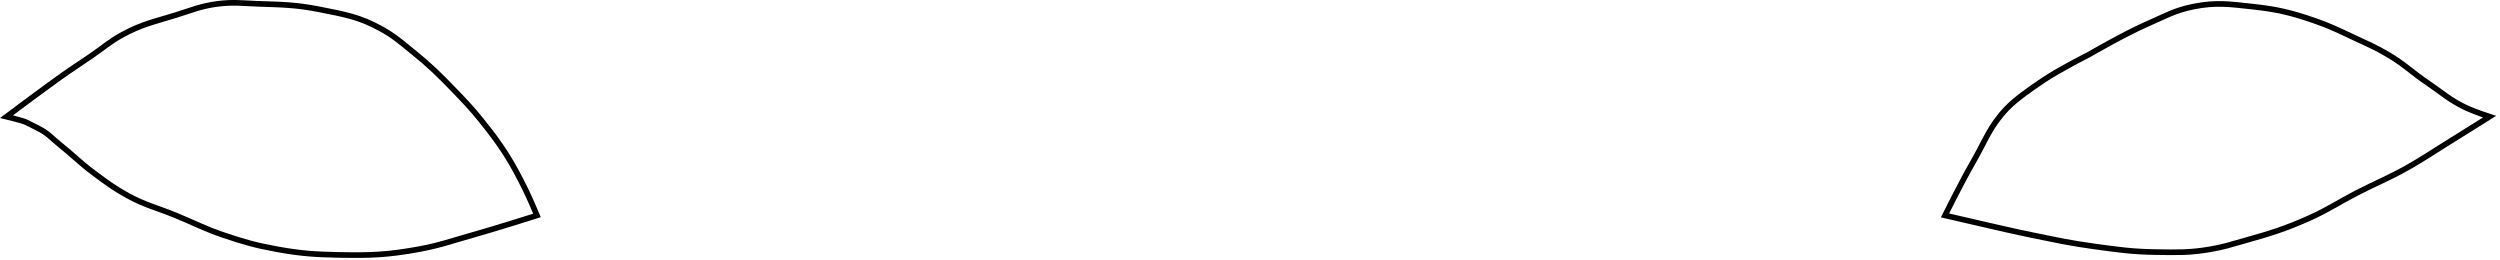
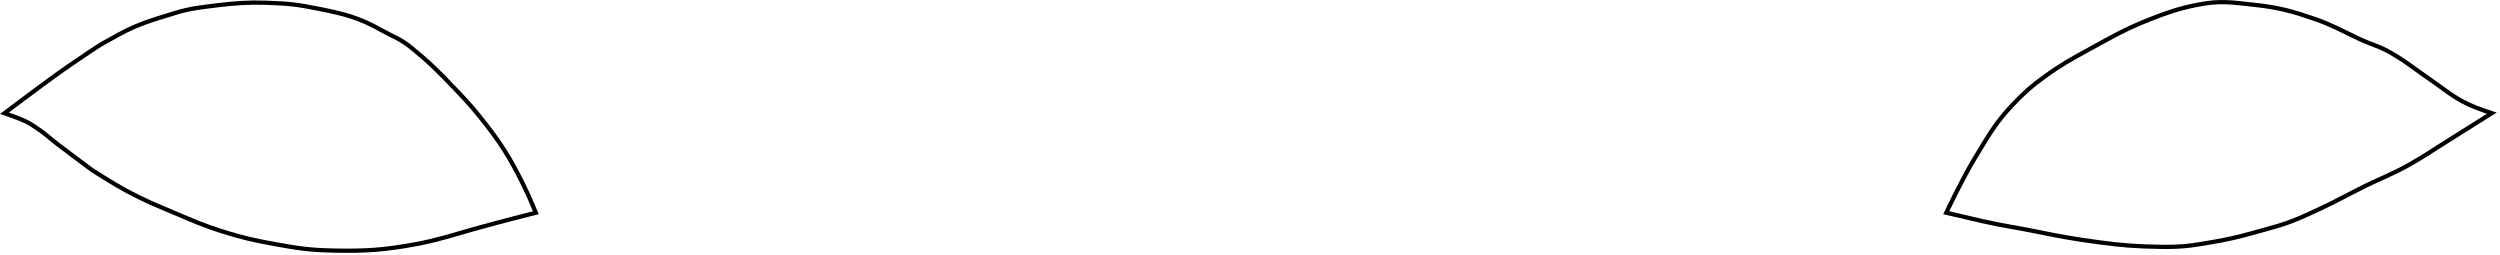
- <svg xmlns="http://www.w3.org/2000/svg" width="443" height="46" viewBox="0 0 443 46" fill="none">
-   <path d="M10.652 13.673C7.25 16.099 1.152 20.673 1.152 20.673C1.152 20.673 4.023 21.358 4.652 21.673C5.652 22.173 5.715 22.197 6.652 22.673C8.637 23.682 8.915 24.282 10.652 25.673C13.033 27.58 14.204 28.854 16.652 30.673C18.912 32.353 20.183 33.32 22.652 34.673C25.801 36.398 27.833 36.806 31.152 38.173C34.472 39.54 36.252 40.523 39.652 41.673C43.286 42.902 45.377 43.491 49.152 44.173C53.397 44.941 55.84 45.09 60.152 45.173C65.633 45.279 68.76 45.159 74.152 44.173C77.926 43.483 79.96 42.713 83.652 41.673C88.171 40.401 95.152 38.173 95.152 38.173C95.152 38.173 93.999 35.4 93.152 33.673C90.601 28.469 88.805 25.673 85.152 21.173C83.497 19.134 82.476 18.064 80.652 16.173C77.871 13.289 76.274 11.684 73.152 9.173C71.083 7.508 69.97 6.47 67.652 5.173C63.718 2.972 61.073 2.555 56.652 1.673C52.422 0.829 49.963 0.825 45.652 0.673C42.92 0.577 41.365 0.336 38.652 0.673C35.644 1.047 34.048 1.775 31.152 2.673C27.376 3.844 25.12 4.274 21.652 6.173C19.372 7.422 18.3 8.459 16.152 9.923C14.005 11.388 12.769 12.164 10.652 13.673Z" stroke="black" />
-   <path d="M349.652 28.673C347.558 32.305 344.652 38.173 344.652 38.173C344.652 38.173 348.612 39.096 351.152 39.673C354.663 40.471 356.624 40.954 360.152 41.673C364.431 42.545 366.826 43.086 371.152 43.673C375.427 44.254 377.839 44.614 382.152 44.673C385.867 44.724 387.99 44.799 391.652 44.173C394.033 43.766 395.328 43.33 397.652 42.673C402.228 41.381 404.81 40.611 409.152 38.673C412.582 37.142 414.313 35.893 417.652 34.173C421.146 32.374 423.23 31.604 426.652 29.673C429.248 28.209 430.619 27.243 433.152 25.673C436.284 23.733 441.152 20.673 441.152 20.673C441.152 20.673 438.668 19.87 437.152 19.173C434.199 17.816 432.843 16.496 430.152 14.673C427.371 12.789 426.047 11.378 423.152 9.673C420.895 8.344 419.527 7.78 417.152 6.673C414.457 5.417 412.964 4.642 410.152 3.673C405.987 2.238 403.532 1.647 399.152 1.173C395.076 0.732 392.673 0.367 388.652 1.173C385.381 1.83 383.712 2.841 380.652 4.173C376.408 6.021 370.152 9.673 370.152 9.673C370.152 9.673 365.135 12.185 362.152 14.173C359.488 15.95 357.098 17.673 355.652 19.173C352.607 22.333 351.844 24.872 349.652 28.673Z" stroke="black" />
+ <svg xmlns="http://www.w3.org/2000/svg" width="590" height="60" viewBox="0 0 590 60" fill="none">
+   <path d="M13.727 17.321C9.187 20.577 1.053 26.716 1.053 26.716C1.053 26.716 4.719 27.97 6.053 28.641C7.387 29.312 7.599 29.52 8.553 30.141C10.694 31.533 11.697 32.591 13.727 34.141C16.831 36.511 21.731 40.138 21.731 40.138C21.731 40.138 26.711 43.349 30.053 45.141C34.228 47.379 36.713 48.359 41.076 50.203C45.502 52.075 47.967 53.204 52.553 54.641C57.343 56.142 60.017 56.725 65.053 57.641C70.716 58.671 73.299 59.029 79.053 59.141C86.364 59.283 90.86 58.964 98.053 57.641C103.088 56.715 106.627 55.536 111.553 54.141C117.581 52.433 126.458 50.203 126.458 50.203C126.458 50.203 124.919 46.481 123.789 44.164C120.386 37.179 117.99 33.426 113.117 27.387C110.908 24.65 109.546 23.214 107.113 20.677C103.403 16.806 101.272 14.652 97.108 11.282C94.347 9.047 93.145 8.882 90.053 7.141C84.805 4.186 81.451 3.325 75.553 2.141C69.91 1.008 68.304 0.844 62.553 0.641C58.908 0.512 55.172 0.764 51.553 1.216C47.54 1.717 44.938 1.936 41.076 3.141C36.038 4.712 32.679 5.591 28.053 8.141C25.011 9.817 23.93 10.323 21.064 12.288C18.199 14.254 16.551 15.296 13.727 17.321Z" stroke="black" />
+   <path d="M465.984 37.453C463.065 42.256 459.313 50.203 459.313 50.203C459.313 50.203 464.596 51.442 467.985 52.217C472.669 53.287 475.846 53.675 480.553 54.641C486.26 55.811 489.281 56.352 495.053 57.141C500.755 57.92 504.299 58.177 510.053 58.256C515.009 58.325 517.167 57.981 522.053 57.141C525.229 56.595 527.952 56.022 531.053 55.141C537.158 53.407 538.76 53.242 544.553 50.641C549.129 48.586 552.247 46.949 556.702 44.641C561.363 42.226 564.143 41.387 568.709 38.795C572.172 36.83 574 35.534 577.38 33.427C581.558 30.822 588.053 26.716 588.053 26.716C588.053 26.716 584.739 25.638 582.717 24.703C578.777 22.882 576.968 21.11 573.378 18.663C569.667 16.135 568.415 14.929 564.553 12.641C561.541 10.857 559.87 10.626 556.702 9.141C553.105 7.455 550.304 5.871 546.553 4.571C540.996 2.645 537.896 1.776 532.053 1.141C526.614 0.549 523.917 0.058 518.553 1.141C514.189 2.022 511.598 2.886 507.34 4.571C501.591 6.847 498.474 8.666 493.053 11.641C488.855 13.945 486.539 15.185 482.66 17.992C479.464 20.305 477.771 21.781 475.053 24.641C470.83 29.084 469.167 32.215 465.984 37.453Z" stroke="black" />
</svg>
